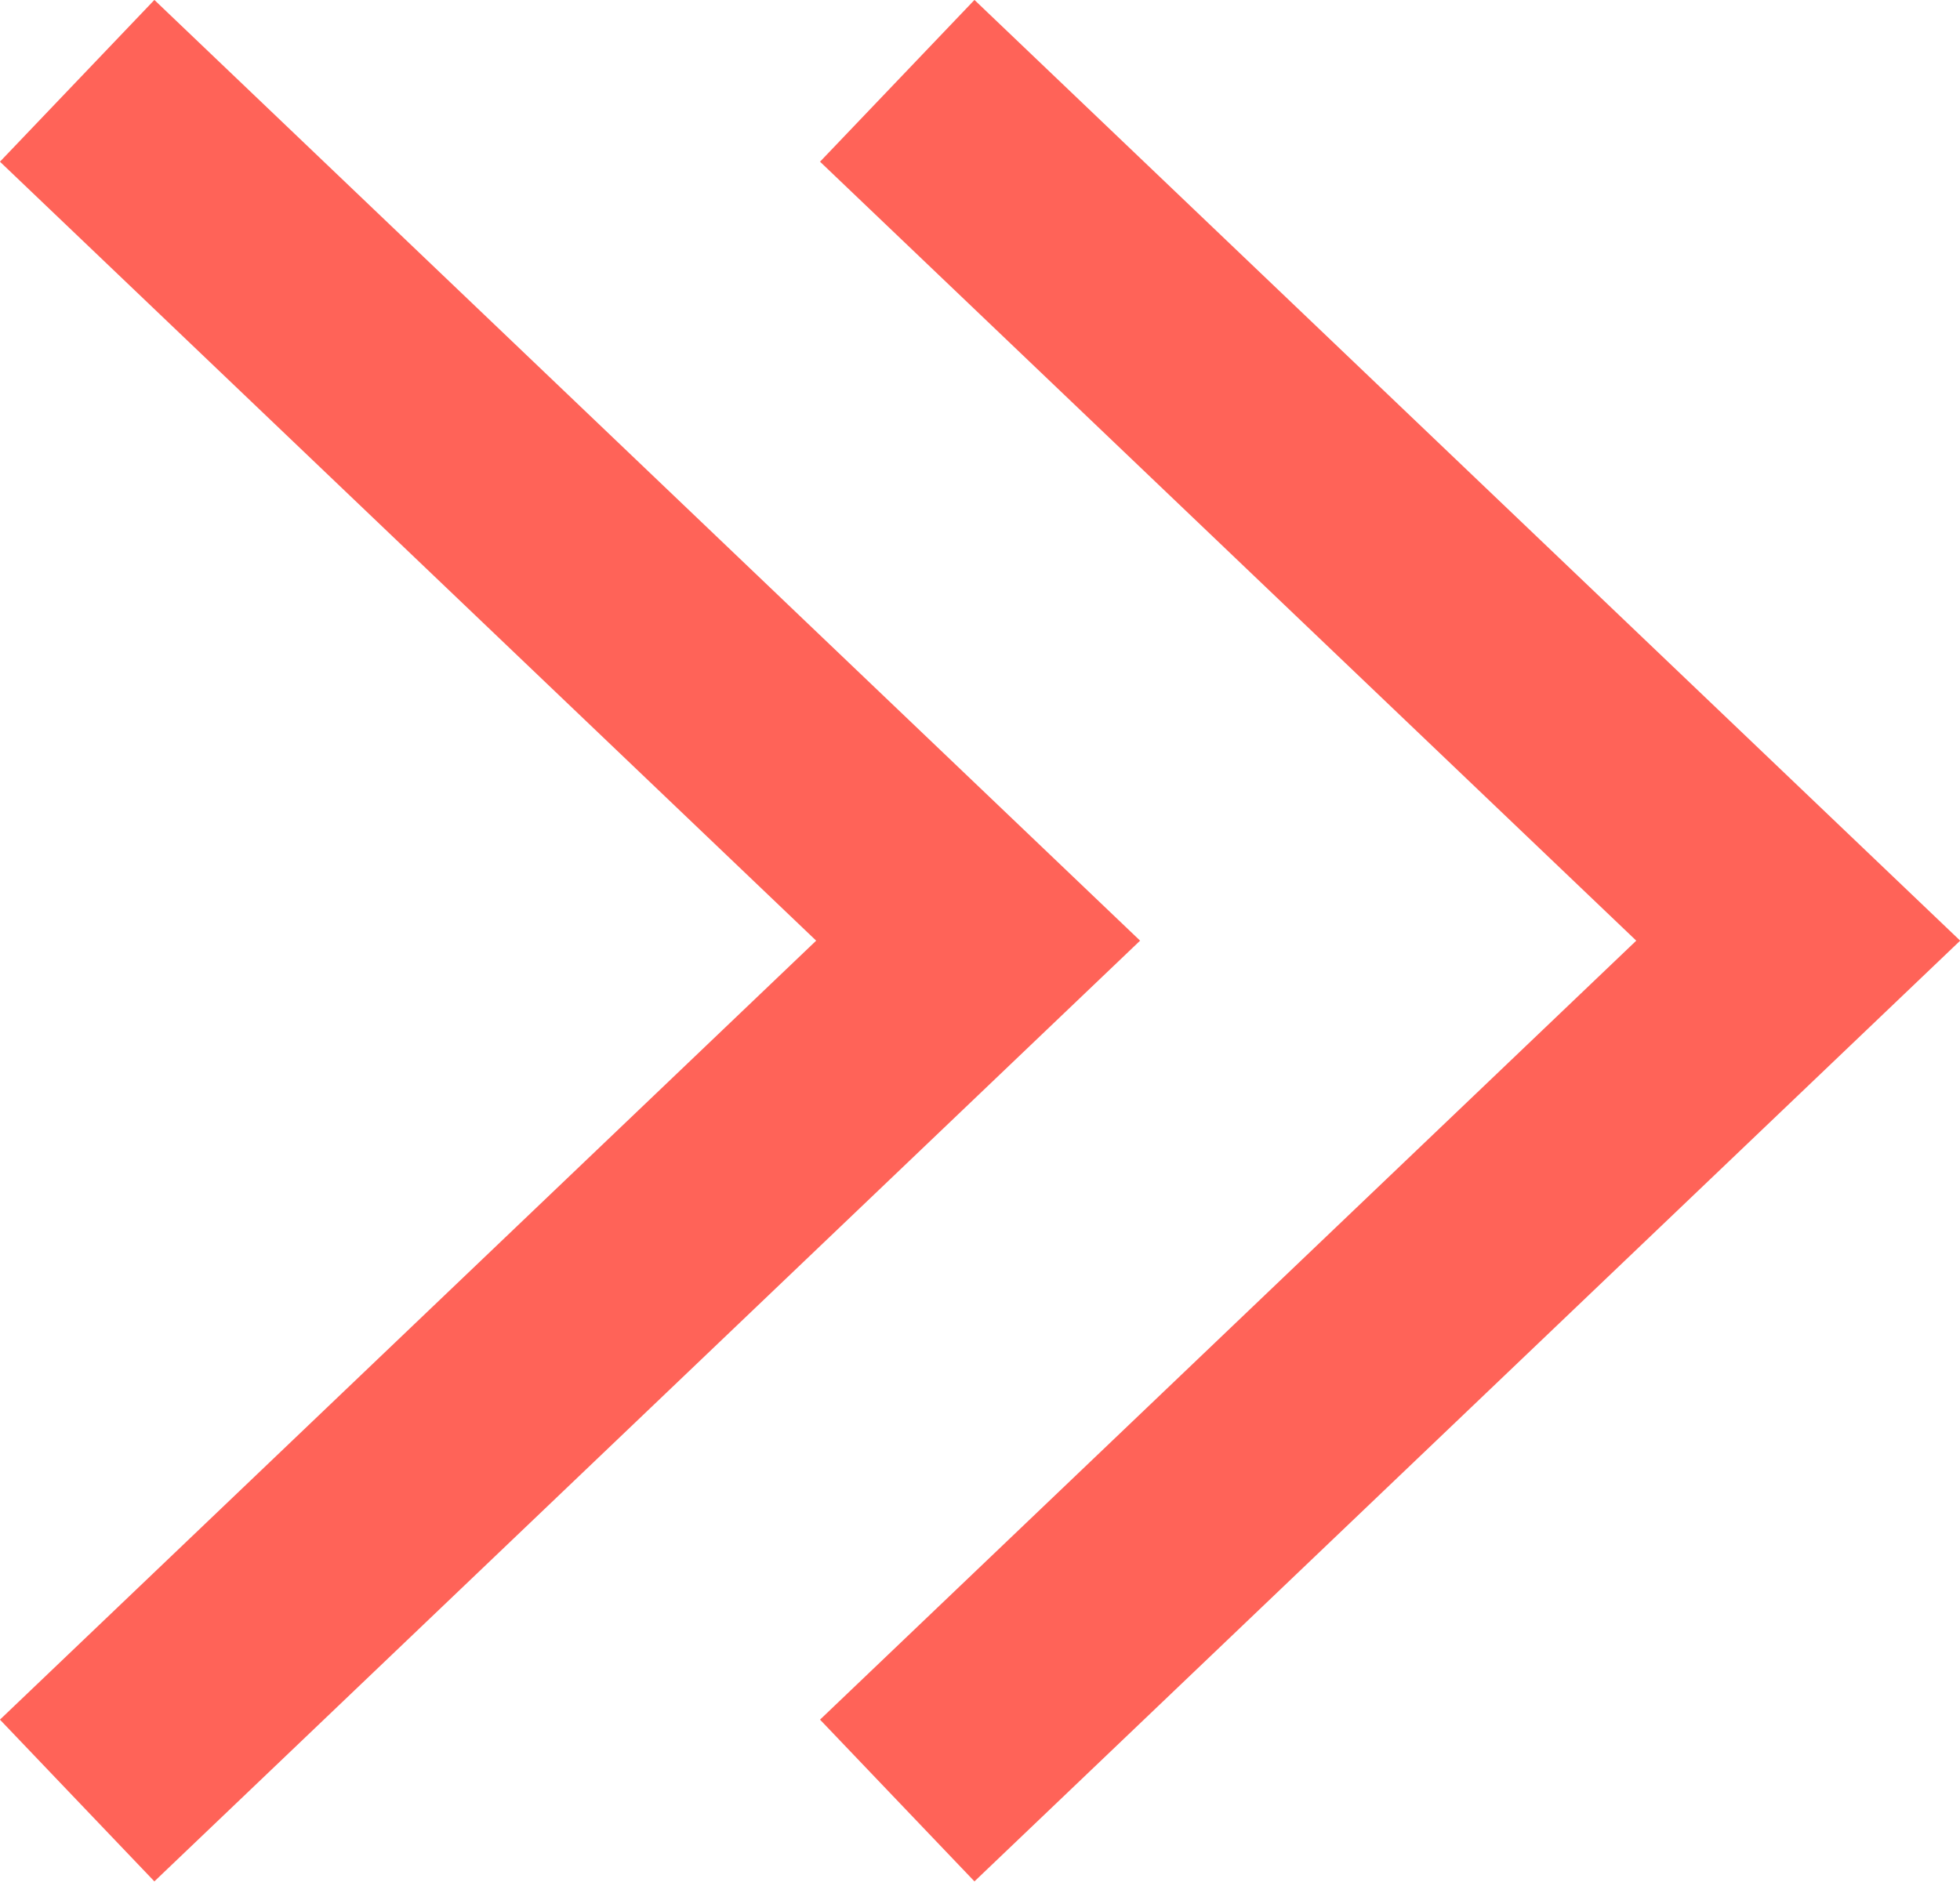
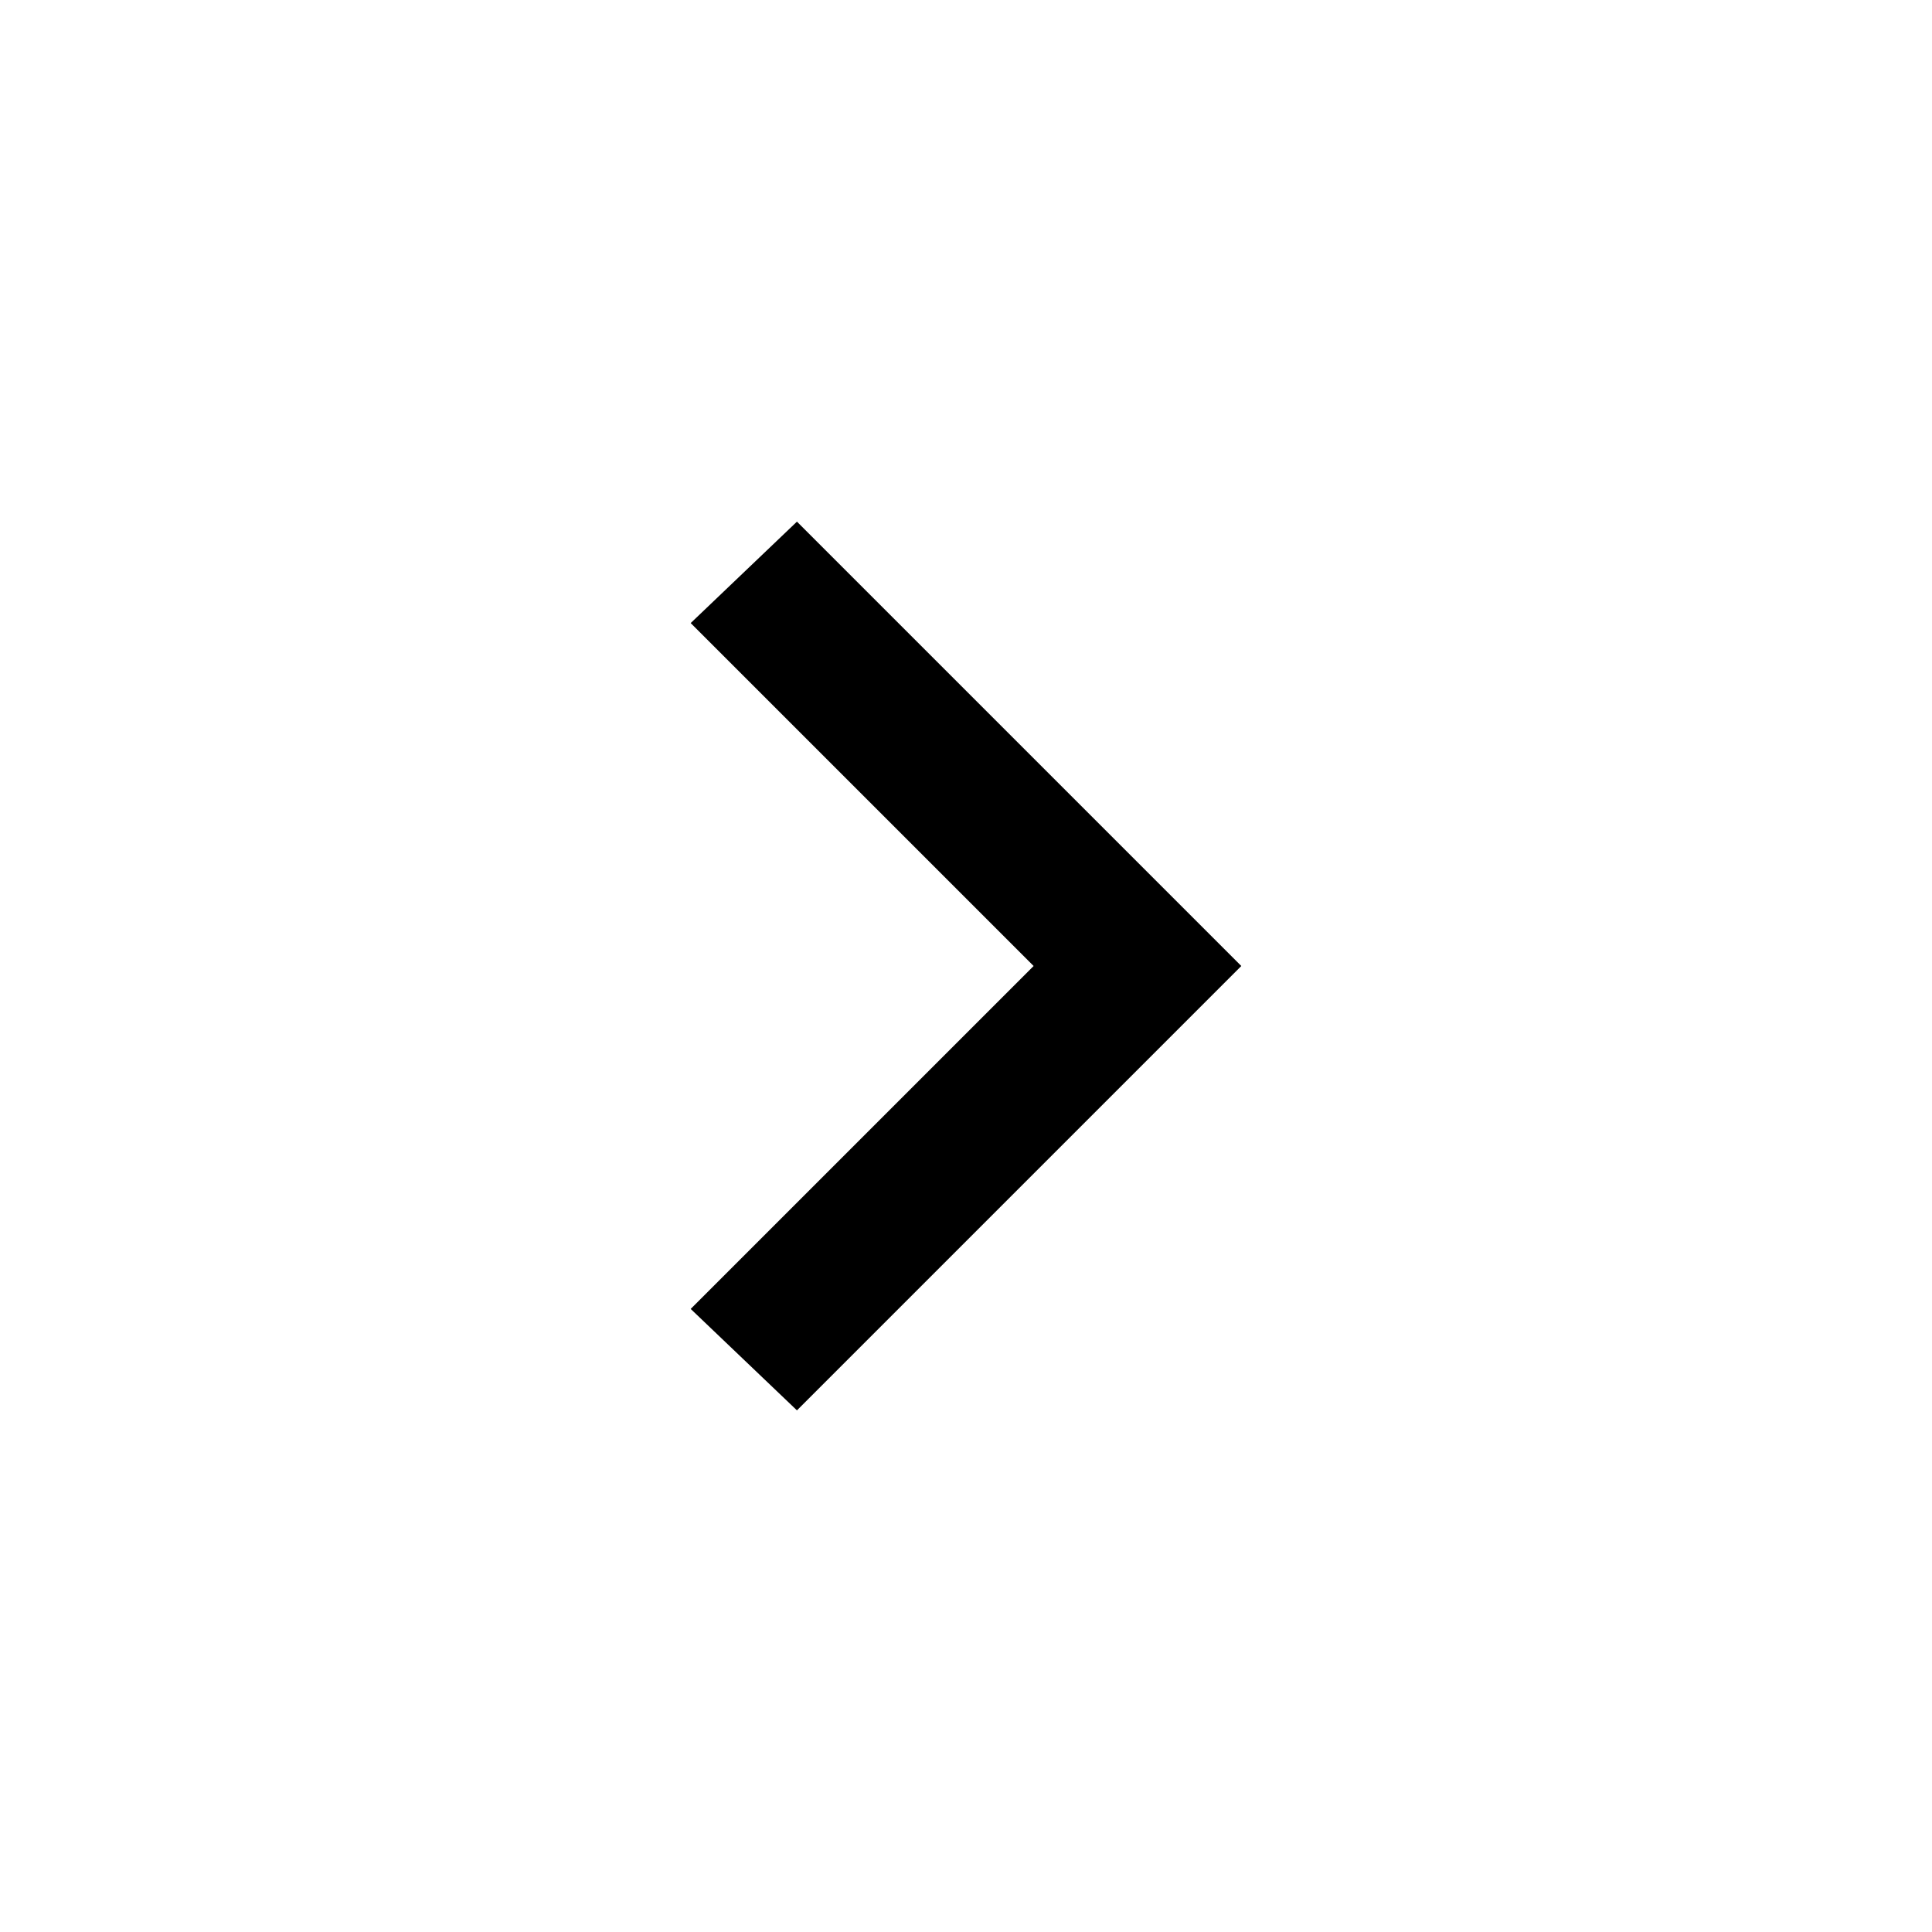
- <svg xmlns="http://www.w3.org/2000/svg" viewBox="0 0 26.29 25.24">
-   <defs>
-     <style>.cls-1{fill:none;stroke:#ff6358;stroke-linecap:square;stroke-miterlimit:10;stroke-width:3px;}</style>
-   </defs>
-   <g id="Calque_2" data-name="Calque 2">
-     <g id="Calque_1-2" data-name="Calque 1">
-       <path class="cls-1" d="M2.12,2.12l11,10.5-11,10.5m11-21,11,10.5-11,10.5" />
-     </g>
+ <svg xmlns="http://www.w3.org/2000/svg" version="1.1" id="Calque_1" x="0px" y="0px" viewBox="0 0 40 40" style="enable-background:new 0 0 40 40;" xml:space="preserve">
+   <g>
+     <polygon points="16.5,10.8 25.7,20 16.5,29.2 14.3,27.1 21.4,20 14.3,12.9  " />
  </g>
</svg>
